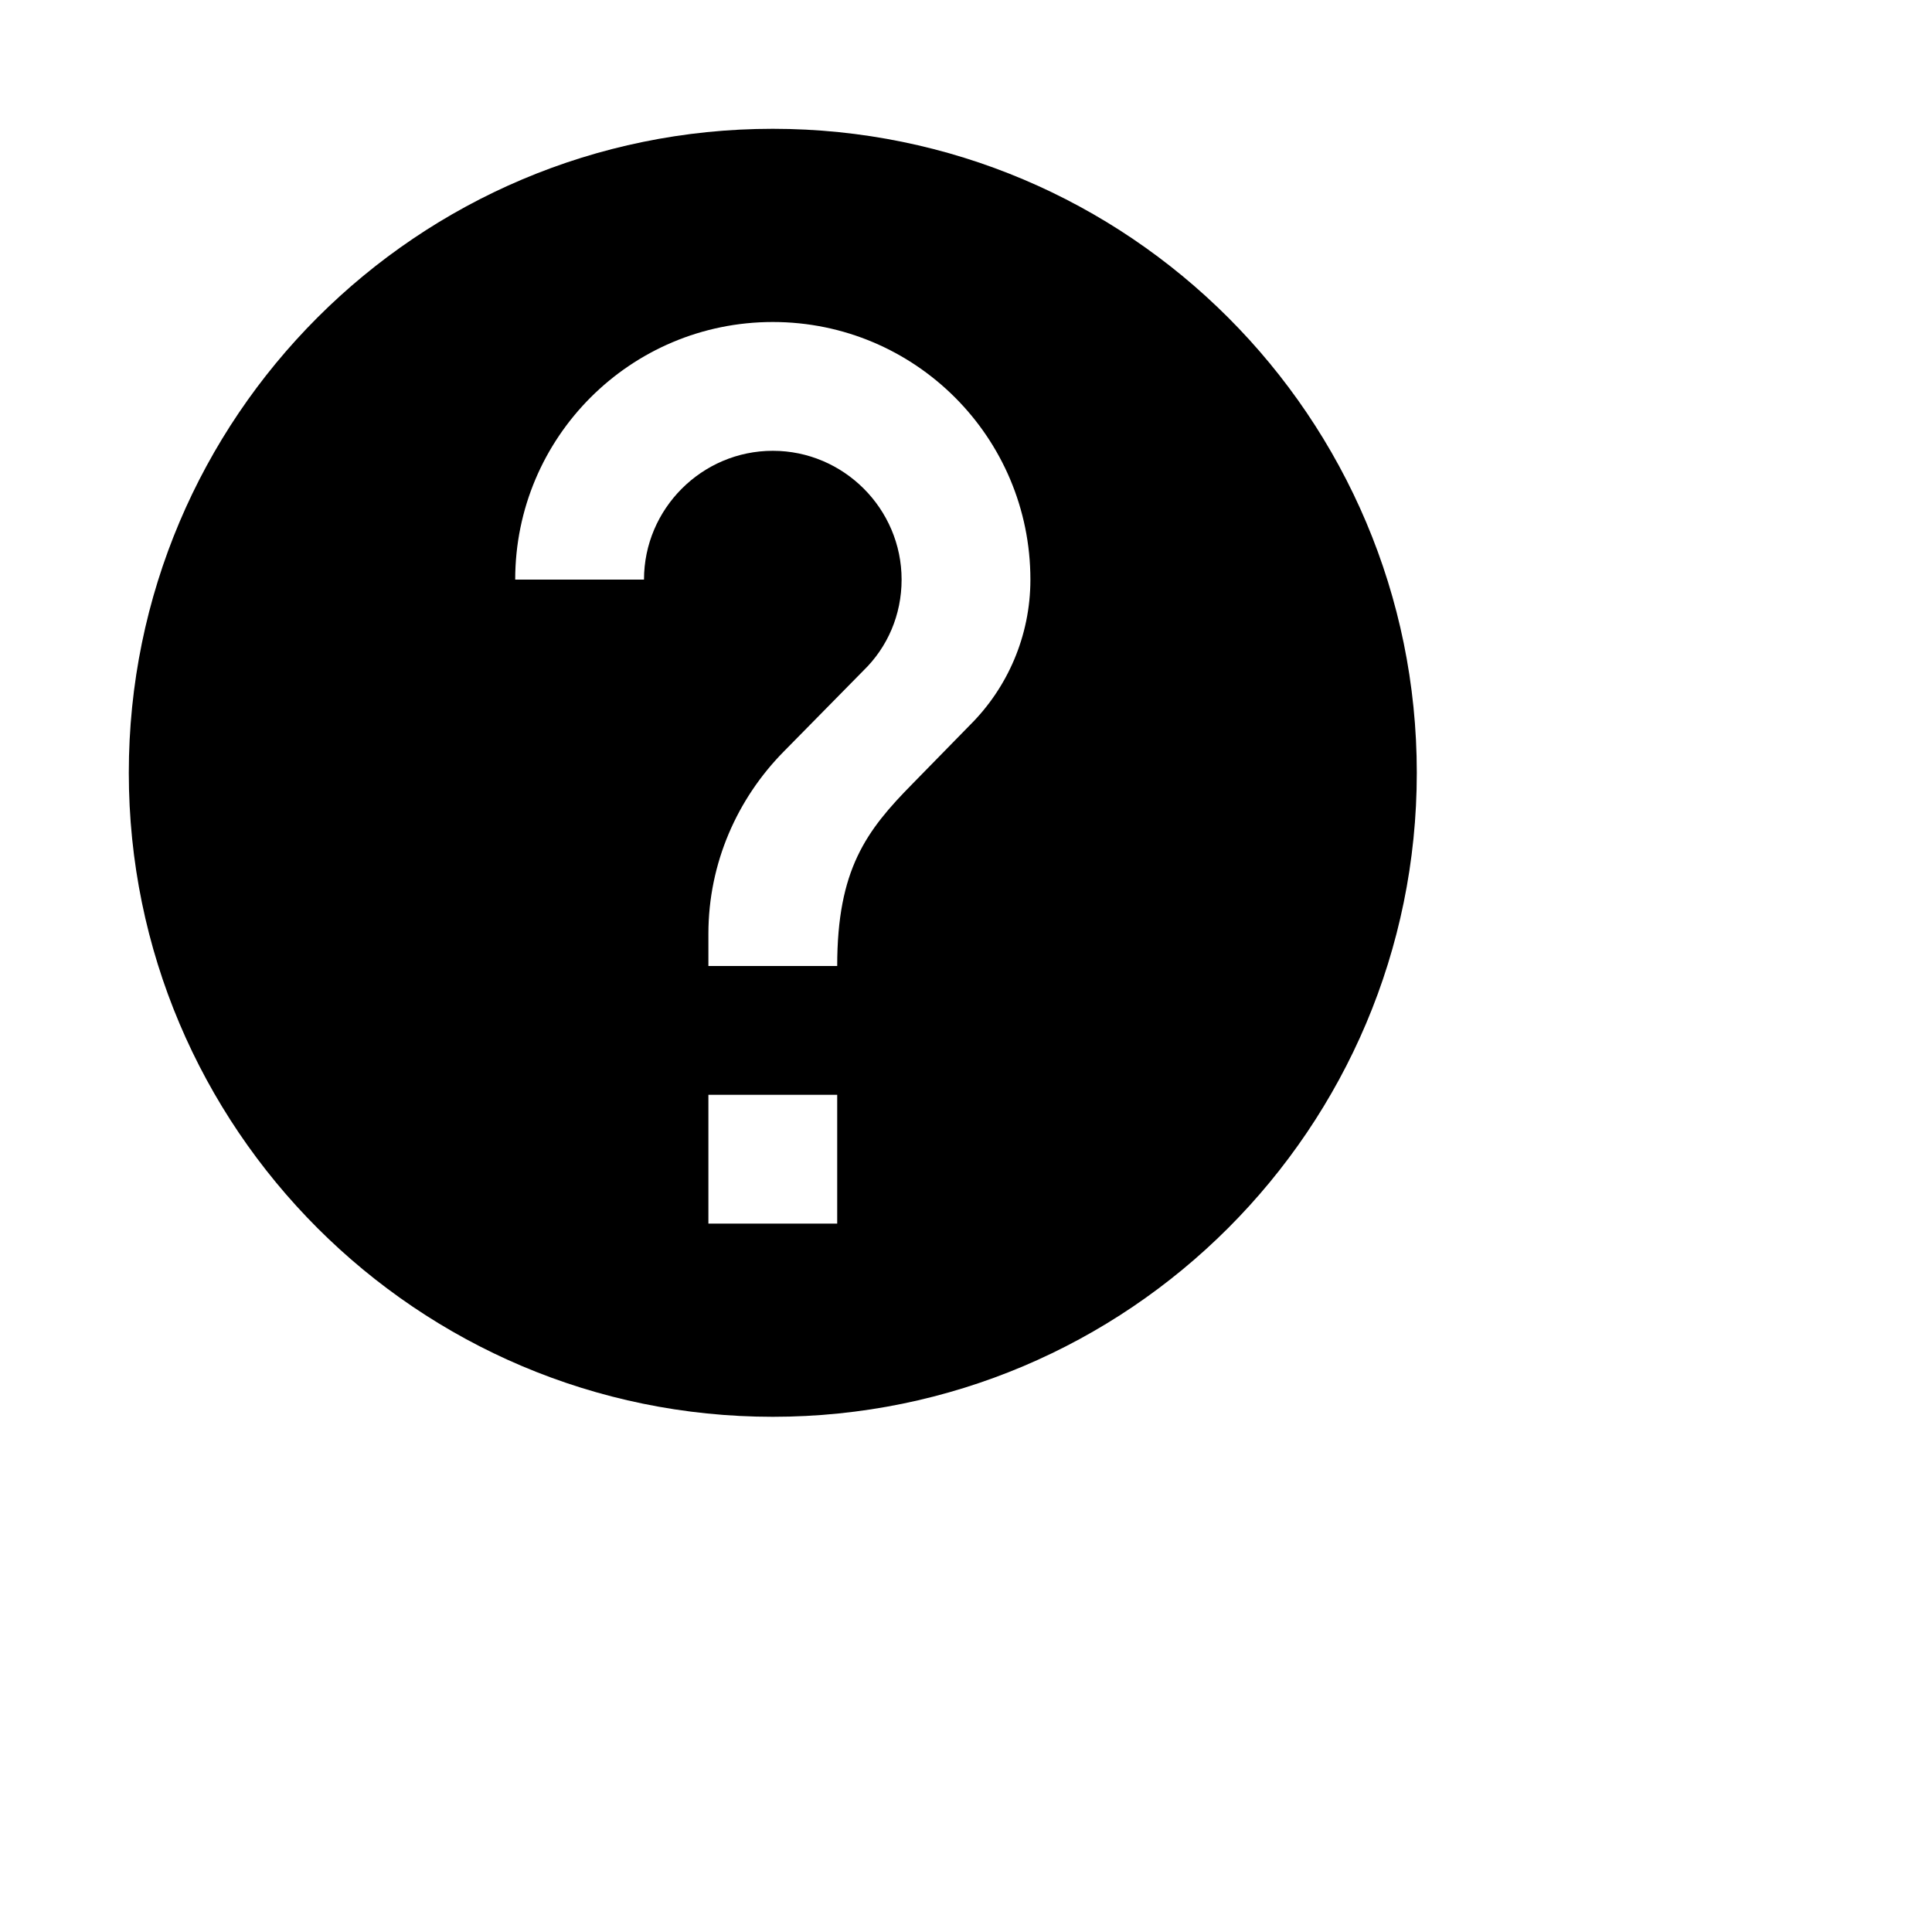
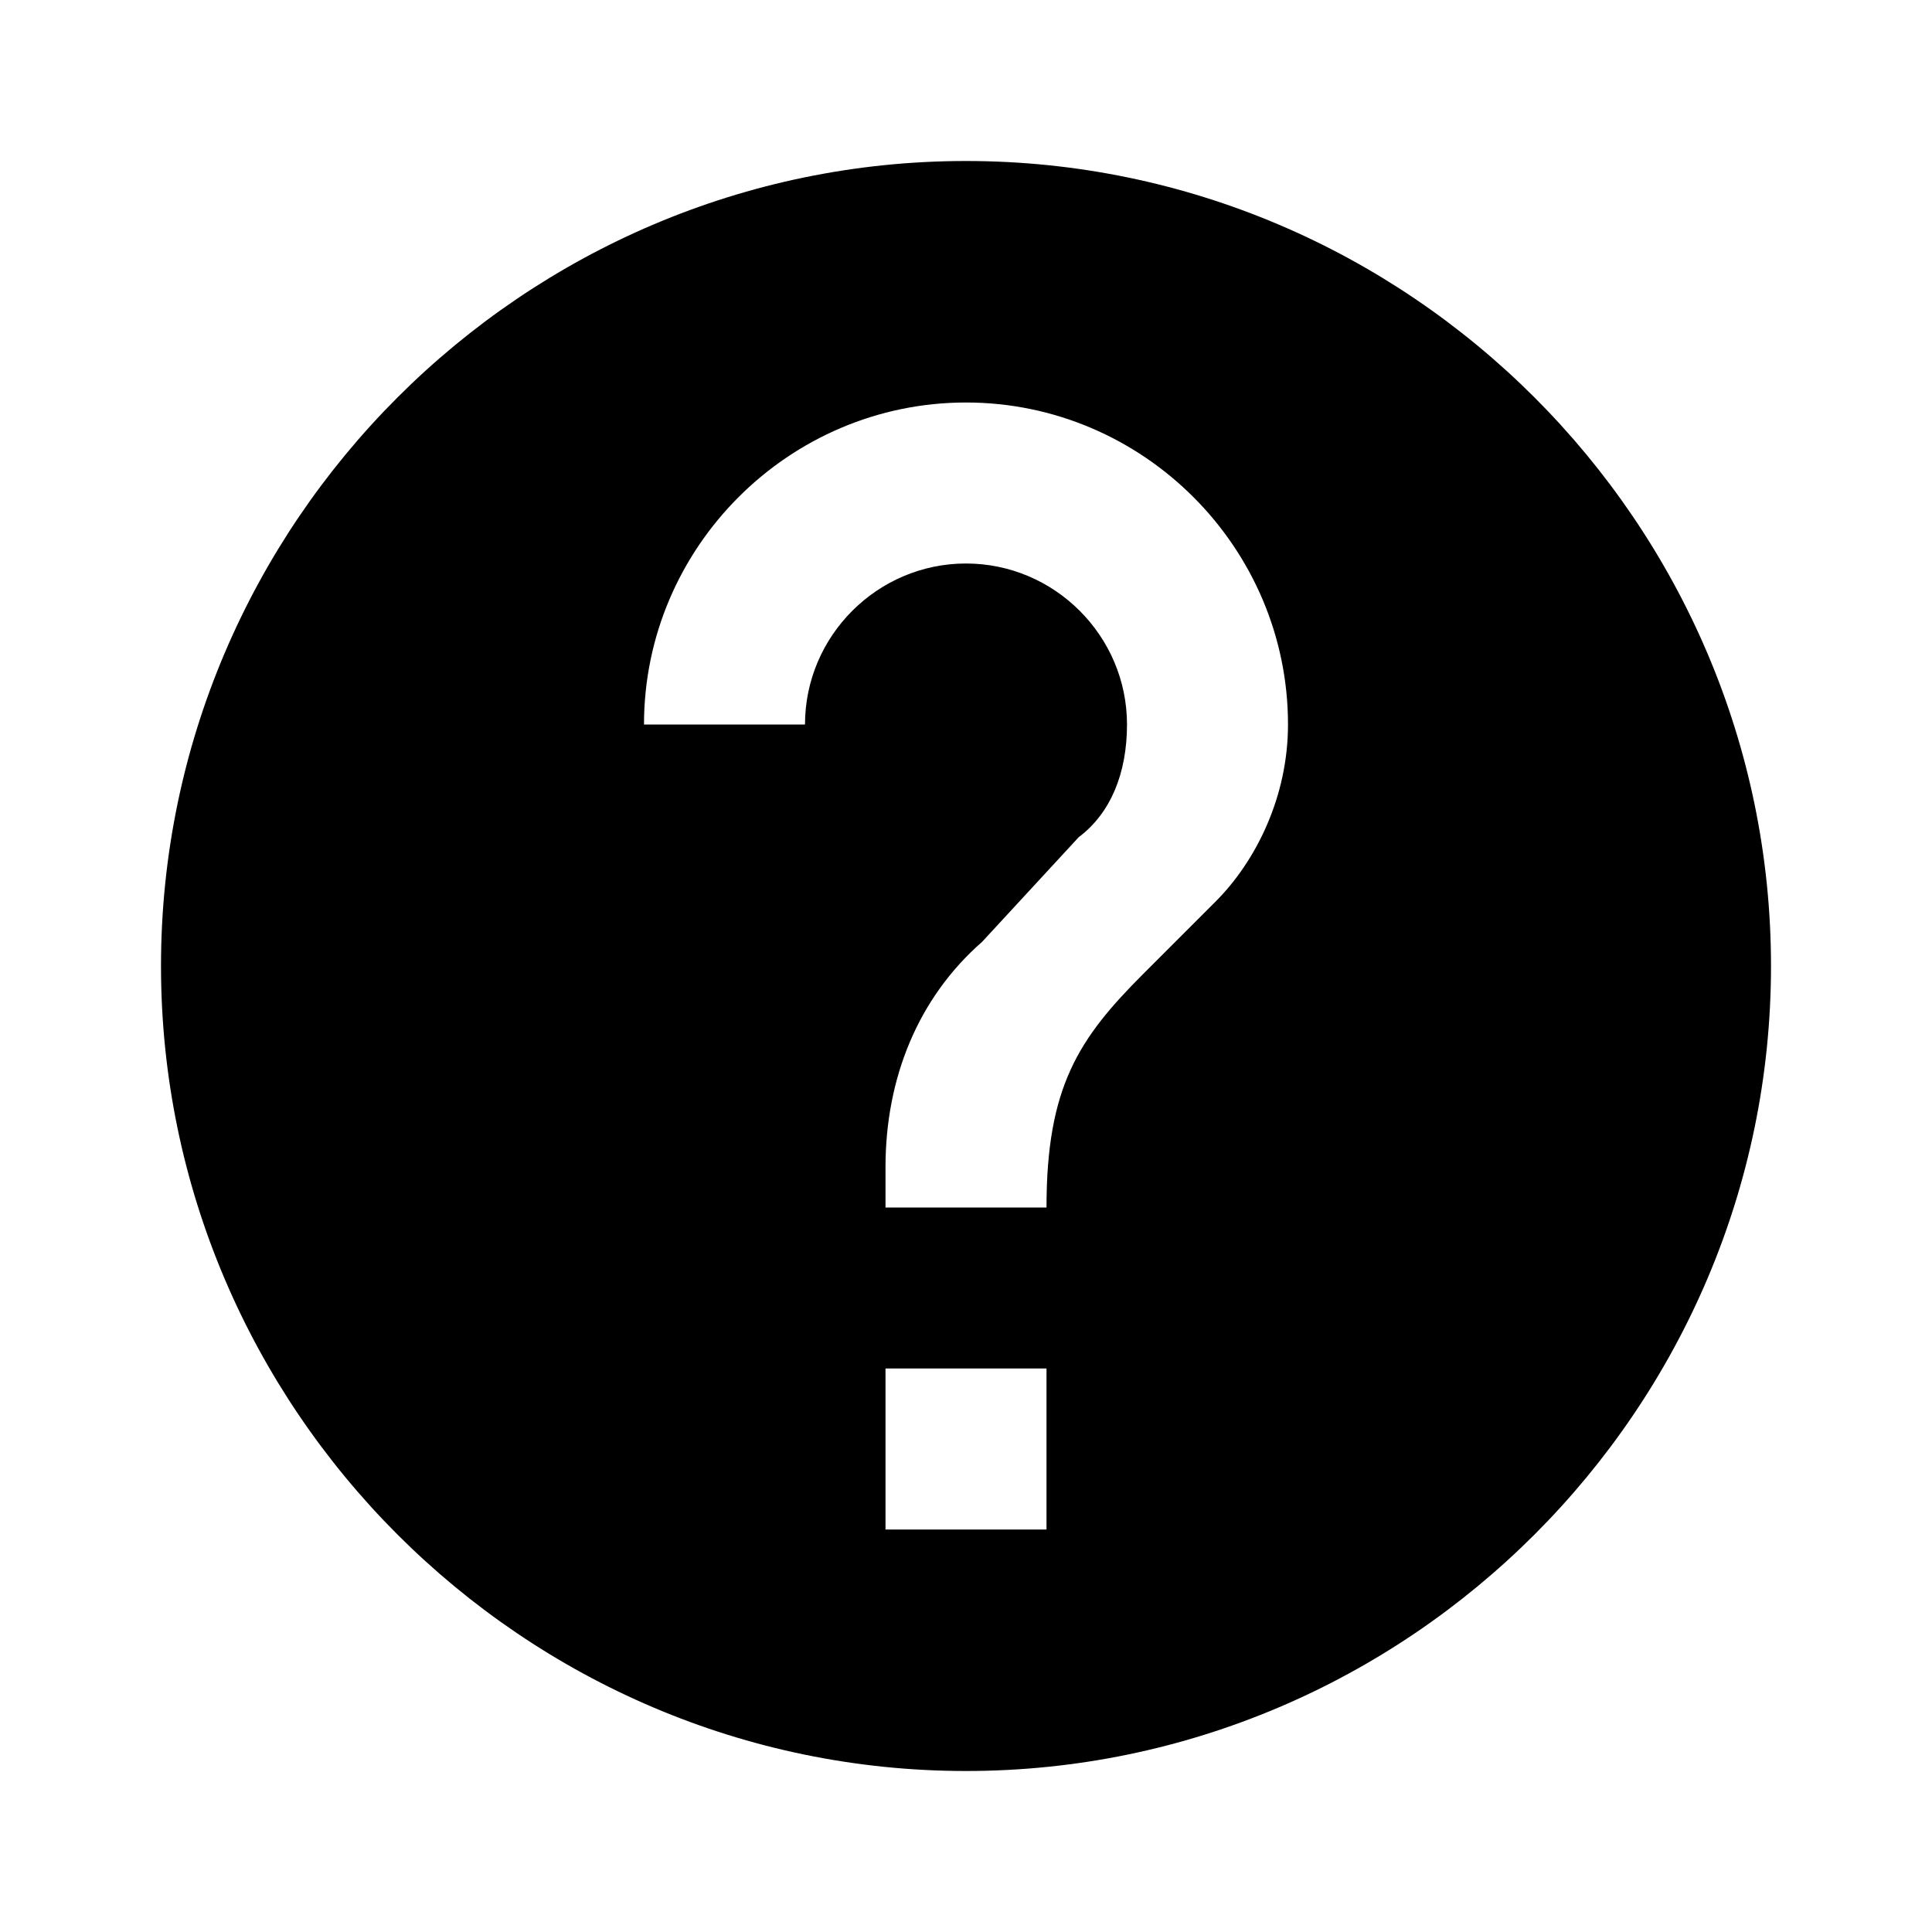
- <svg xmlns="http://www.w3.org/2000/svg" style="width:30px;height:30px" viewBox="0 0 30 30">
-   <path d="M12 2C6.48 2 2 6.48 2 12s4.48 10 10 10 10-4.48 10-10S17.52 2 12 2zm1 17h-2v-2h2v2zm2.07-7.75l-.9.92C13.45 12.9 13 13.5 13 15h-2v-.5c0-1.1.45-2.1 1.17-2.83l1.24-1.26c.37-.36.59-.86.59-1.41 0-1.1-.9-2-2-2s-2 .9-2 2H8c0-2.21 1.79-4 4-4s4 1.79 4 4c0 .88-.36 1.68-.93 2.25z" />
+ <svg xmlns="http://www.w3.org/2000/svg" viewBox="0 0 24 24">
+   <path d="M12 2C6.5 2 2 6.5 2 12s4.5 10 10 10 10-4.5 10-10S17.5 2 12 2zm1 17h-2v-2h2v2zm2.1-7.8l-.9.9c-.8.8-1.2 1.4-1.2 2.9h-2v-.5c0-1.1.4-2.1 1.2-2.8l1.2-1.3c.4-.3.6-.8.6-1.4 0-1.1-.9-2-2-2s-2 .9-2 2H8c0-2.2 1.8-4 4-4s4 1.8 4 4c0 .9-.4 1.7-.9 2.2z" />
</svg>
